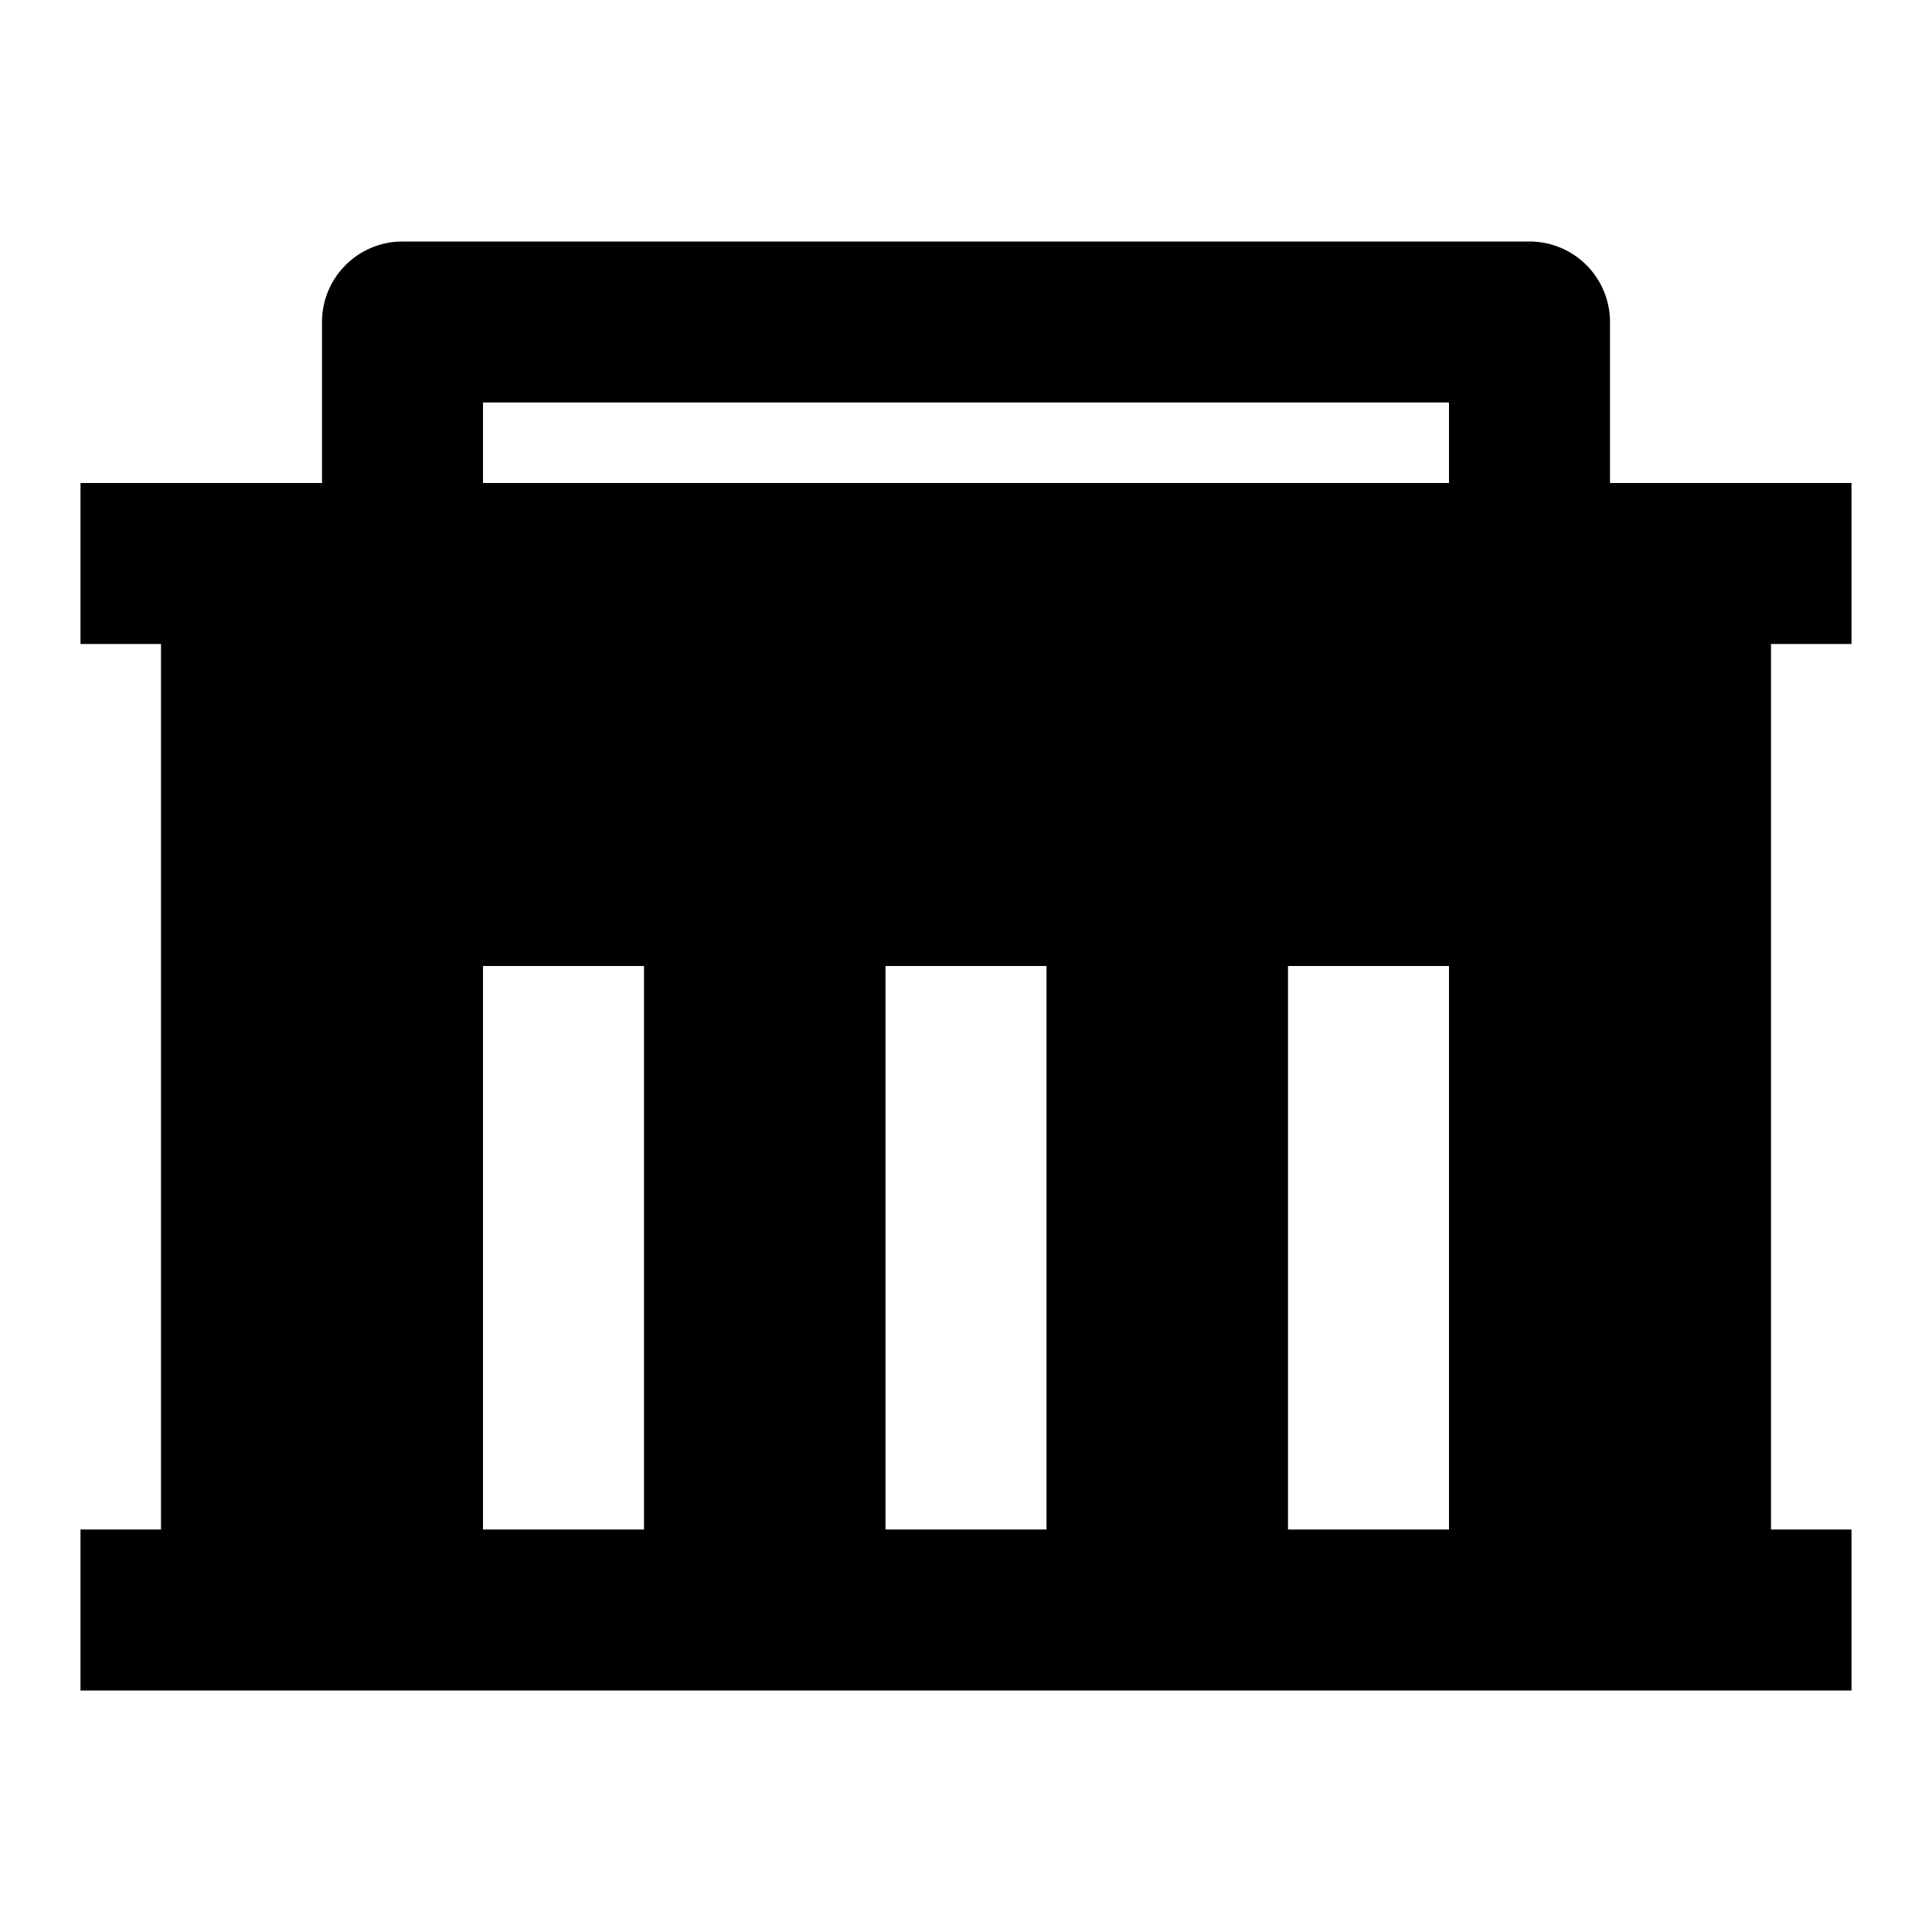
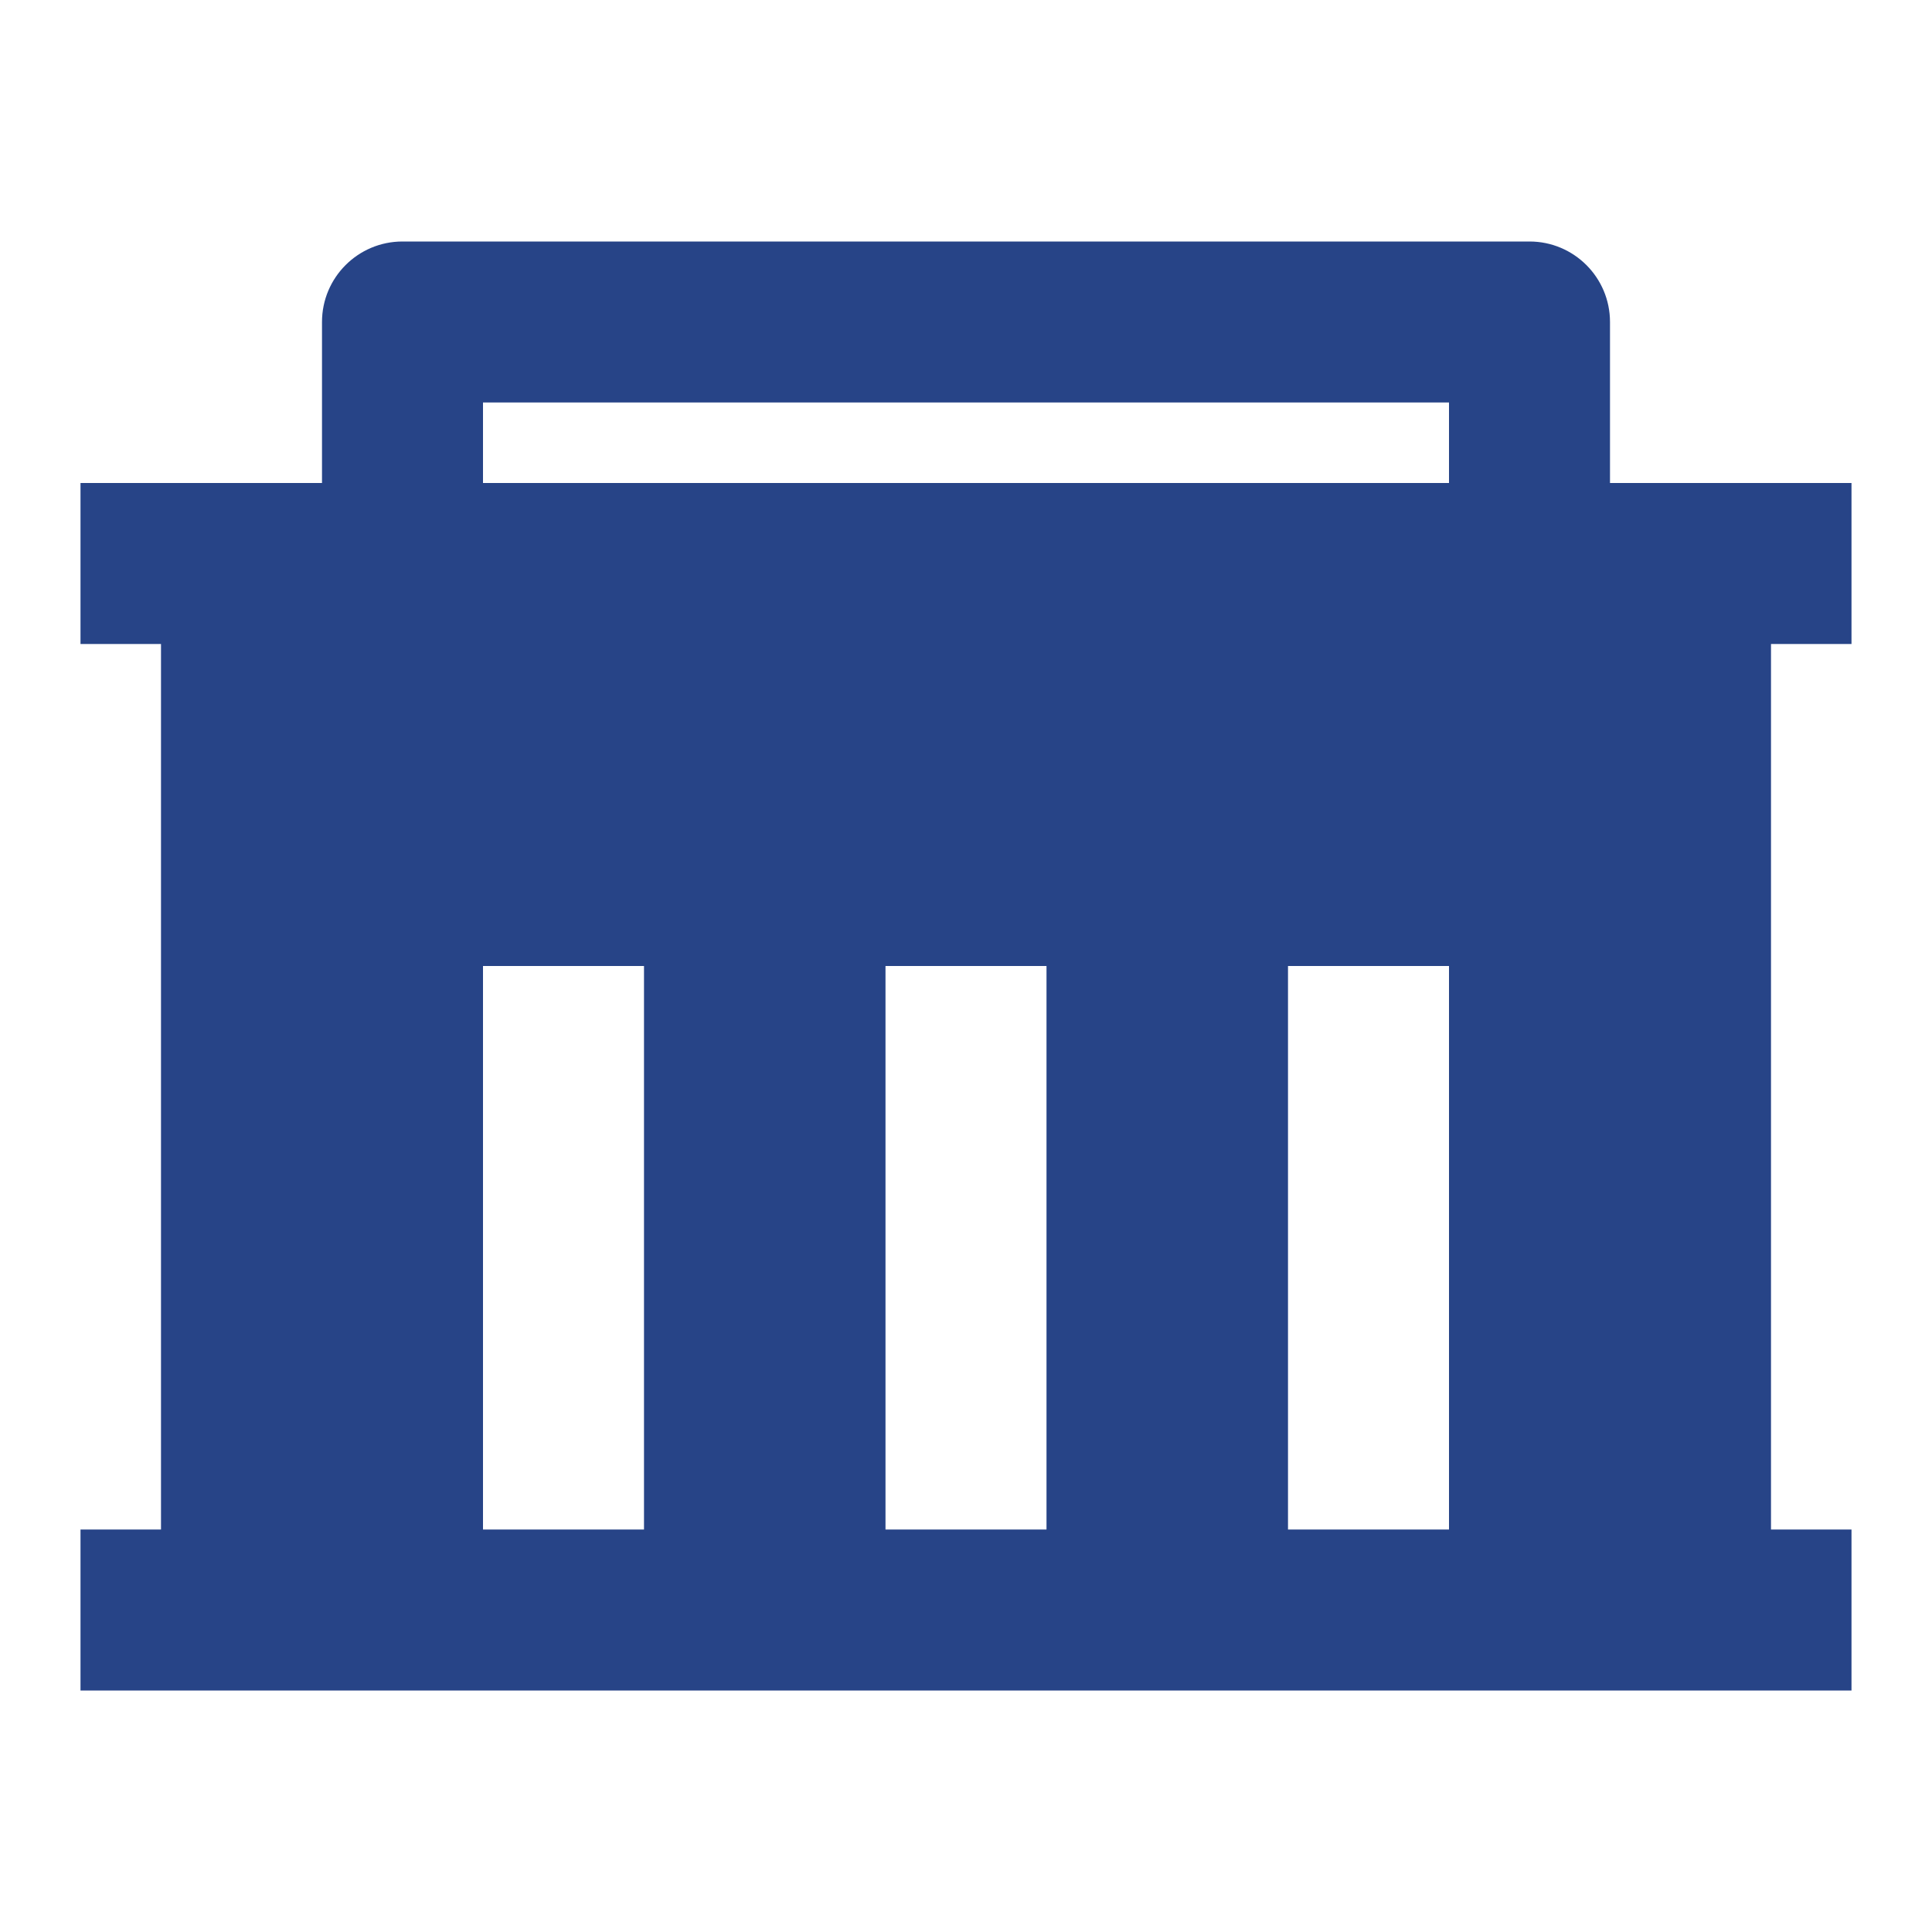
<svg xmlns="http://www.w3.org/2000/svg" width="800px" height="800px" viewBox="0 0 24 24">
  <g>
    <path d="M0 0h24v24H0z" fill="none" />
-     <path d="M2 19V8H1V6h3V4a1 1 0 0 1 1-1h14a1 1 0 0 1 1 1v2h3v2h-1v11h1v2H1v-2h1zm11 0v-7h-2v7h2zm-5 0v-7H6v7h2zm10 0v-7h-2v7h2zM6 5v1h12V5H6z" />
+     <path fill="#274487" d="M2 19V8H1V6h3V4a1 1 0 0 1 1-1h14a1 1 0 0 1 1 1v2h3v2h-1v11h1v2H1v-2h1zm11 0v-7h-2v7h2zm-5 0v-7H6v7h2zm10 0v-7h-2v7h2zM6 5v1h12V5H6z" />
  </g>
</svg>
